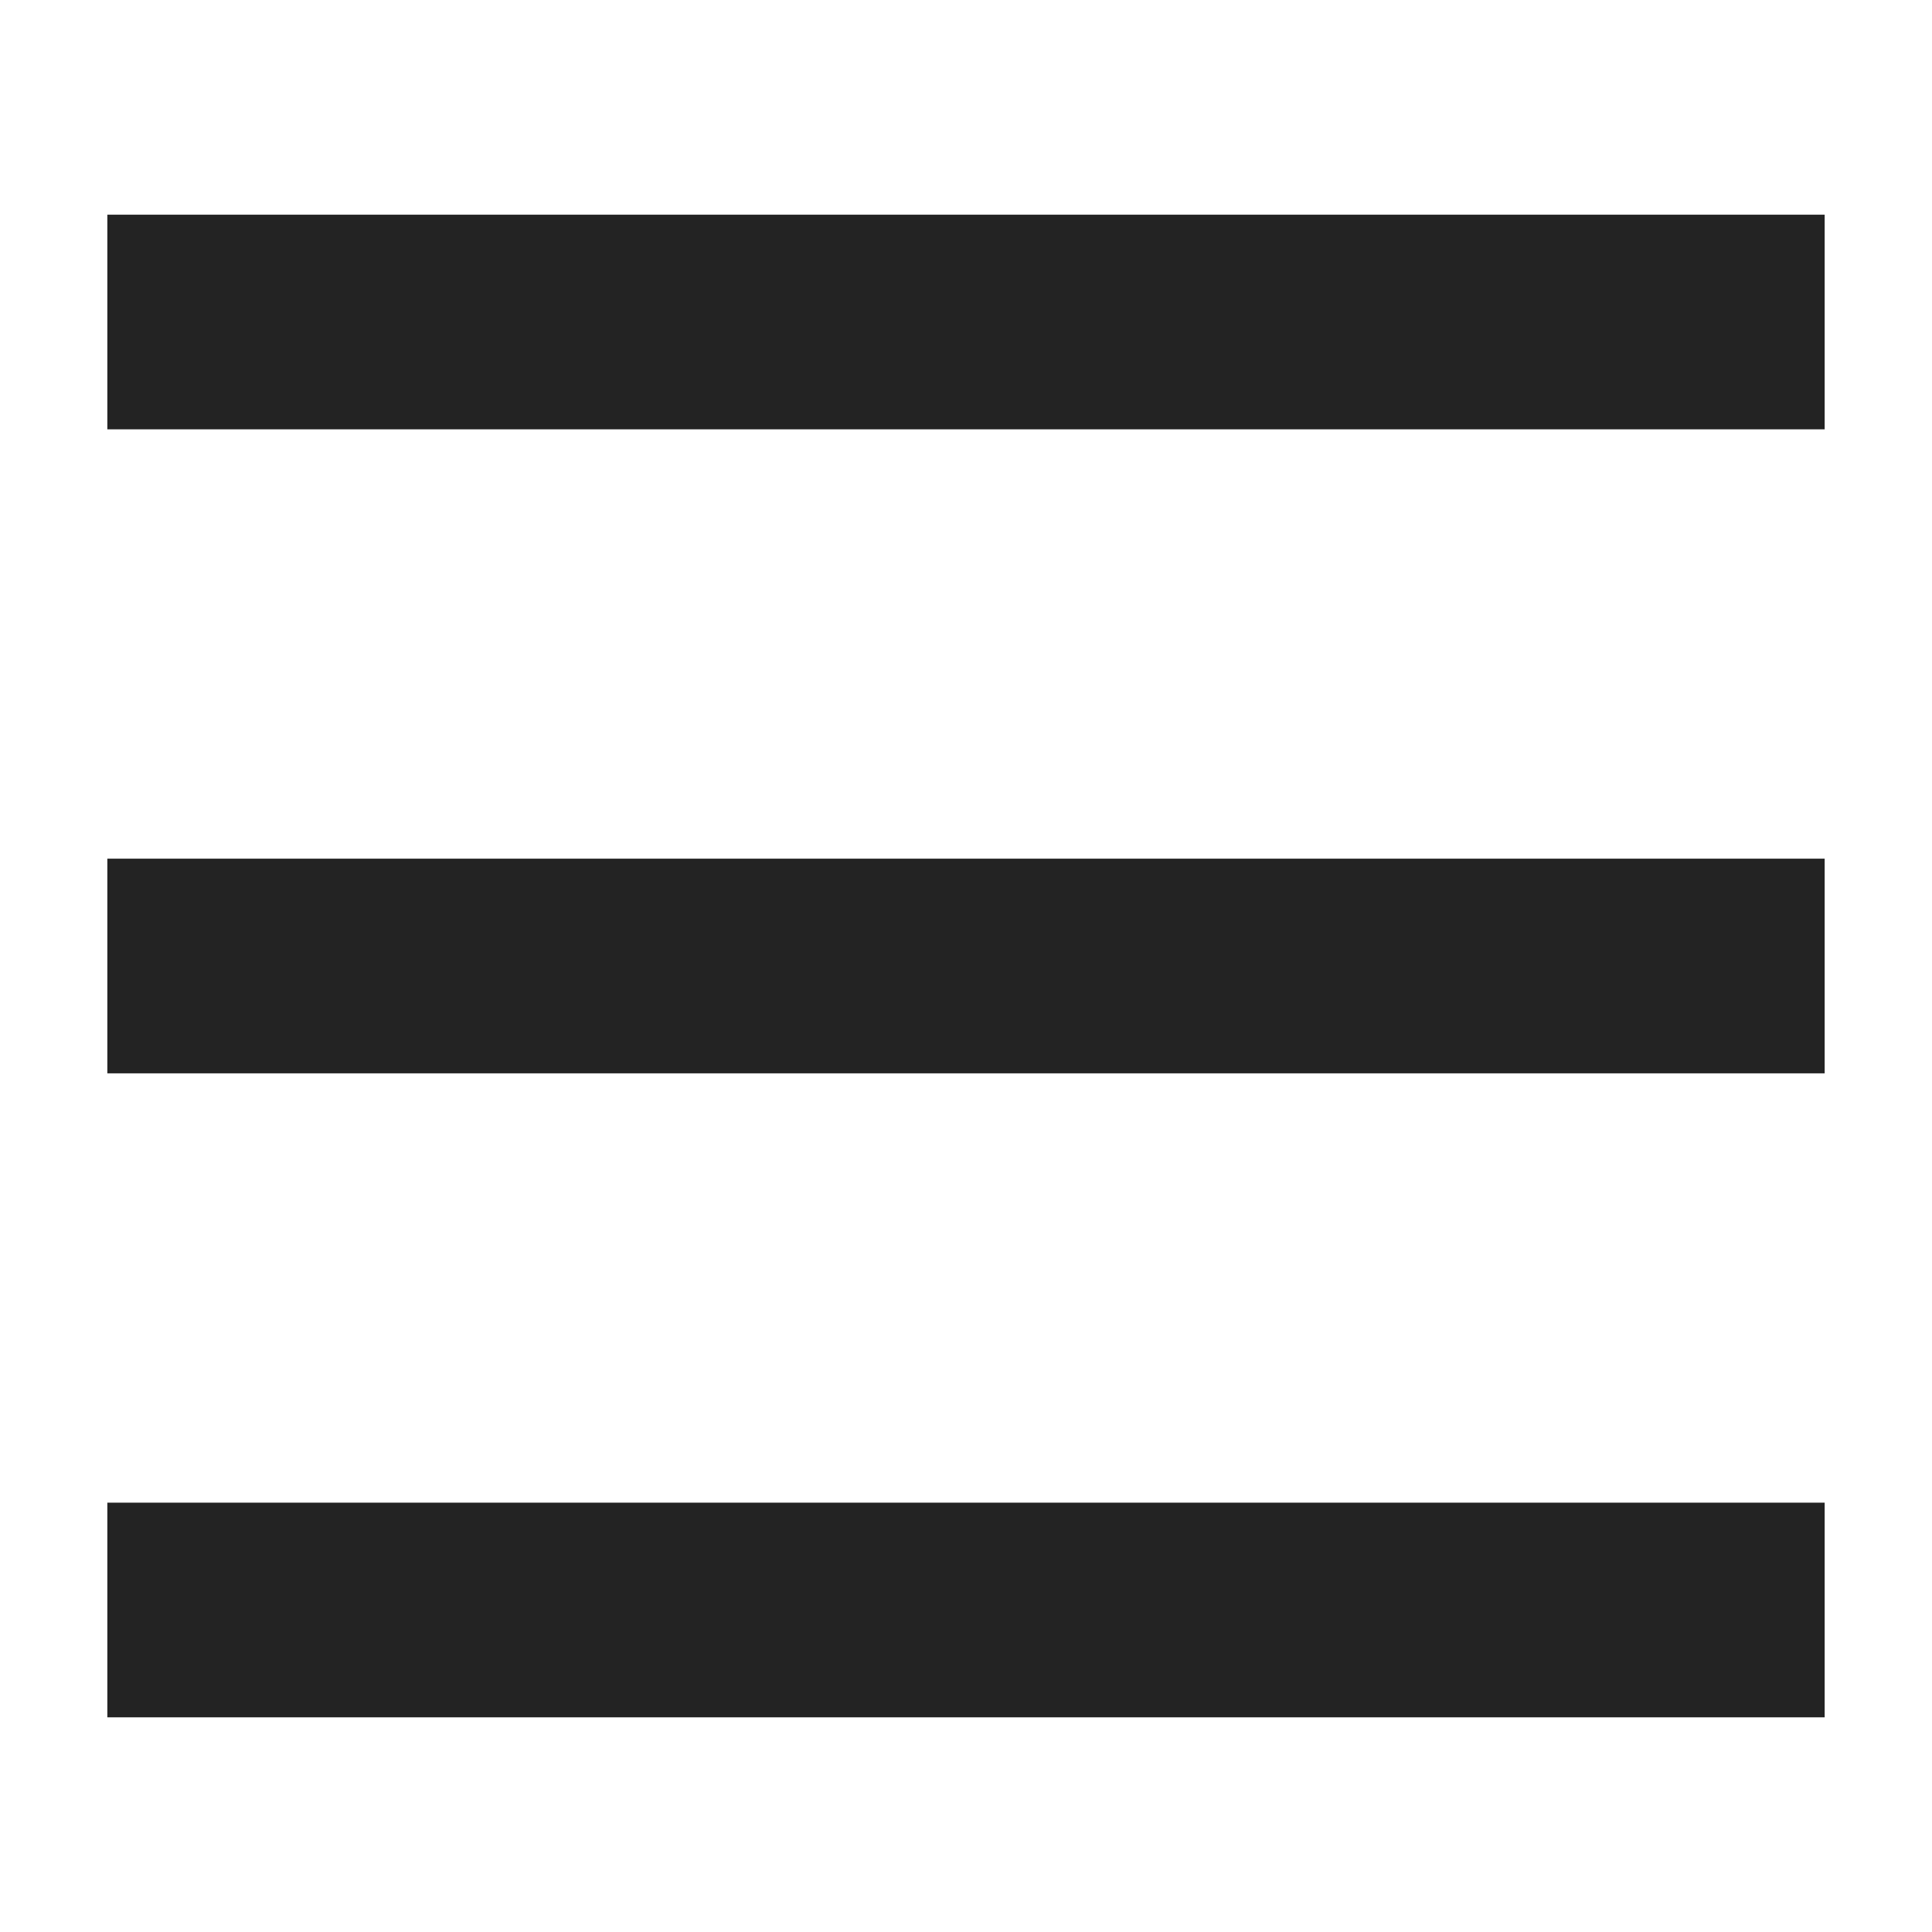
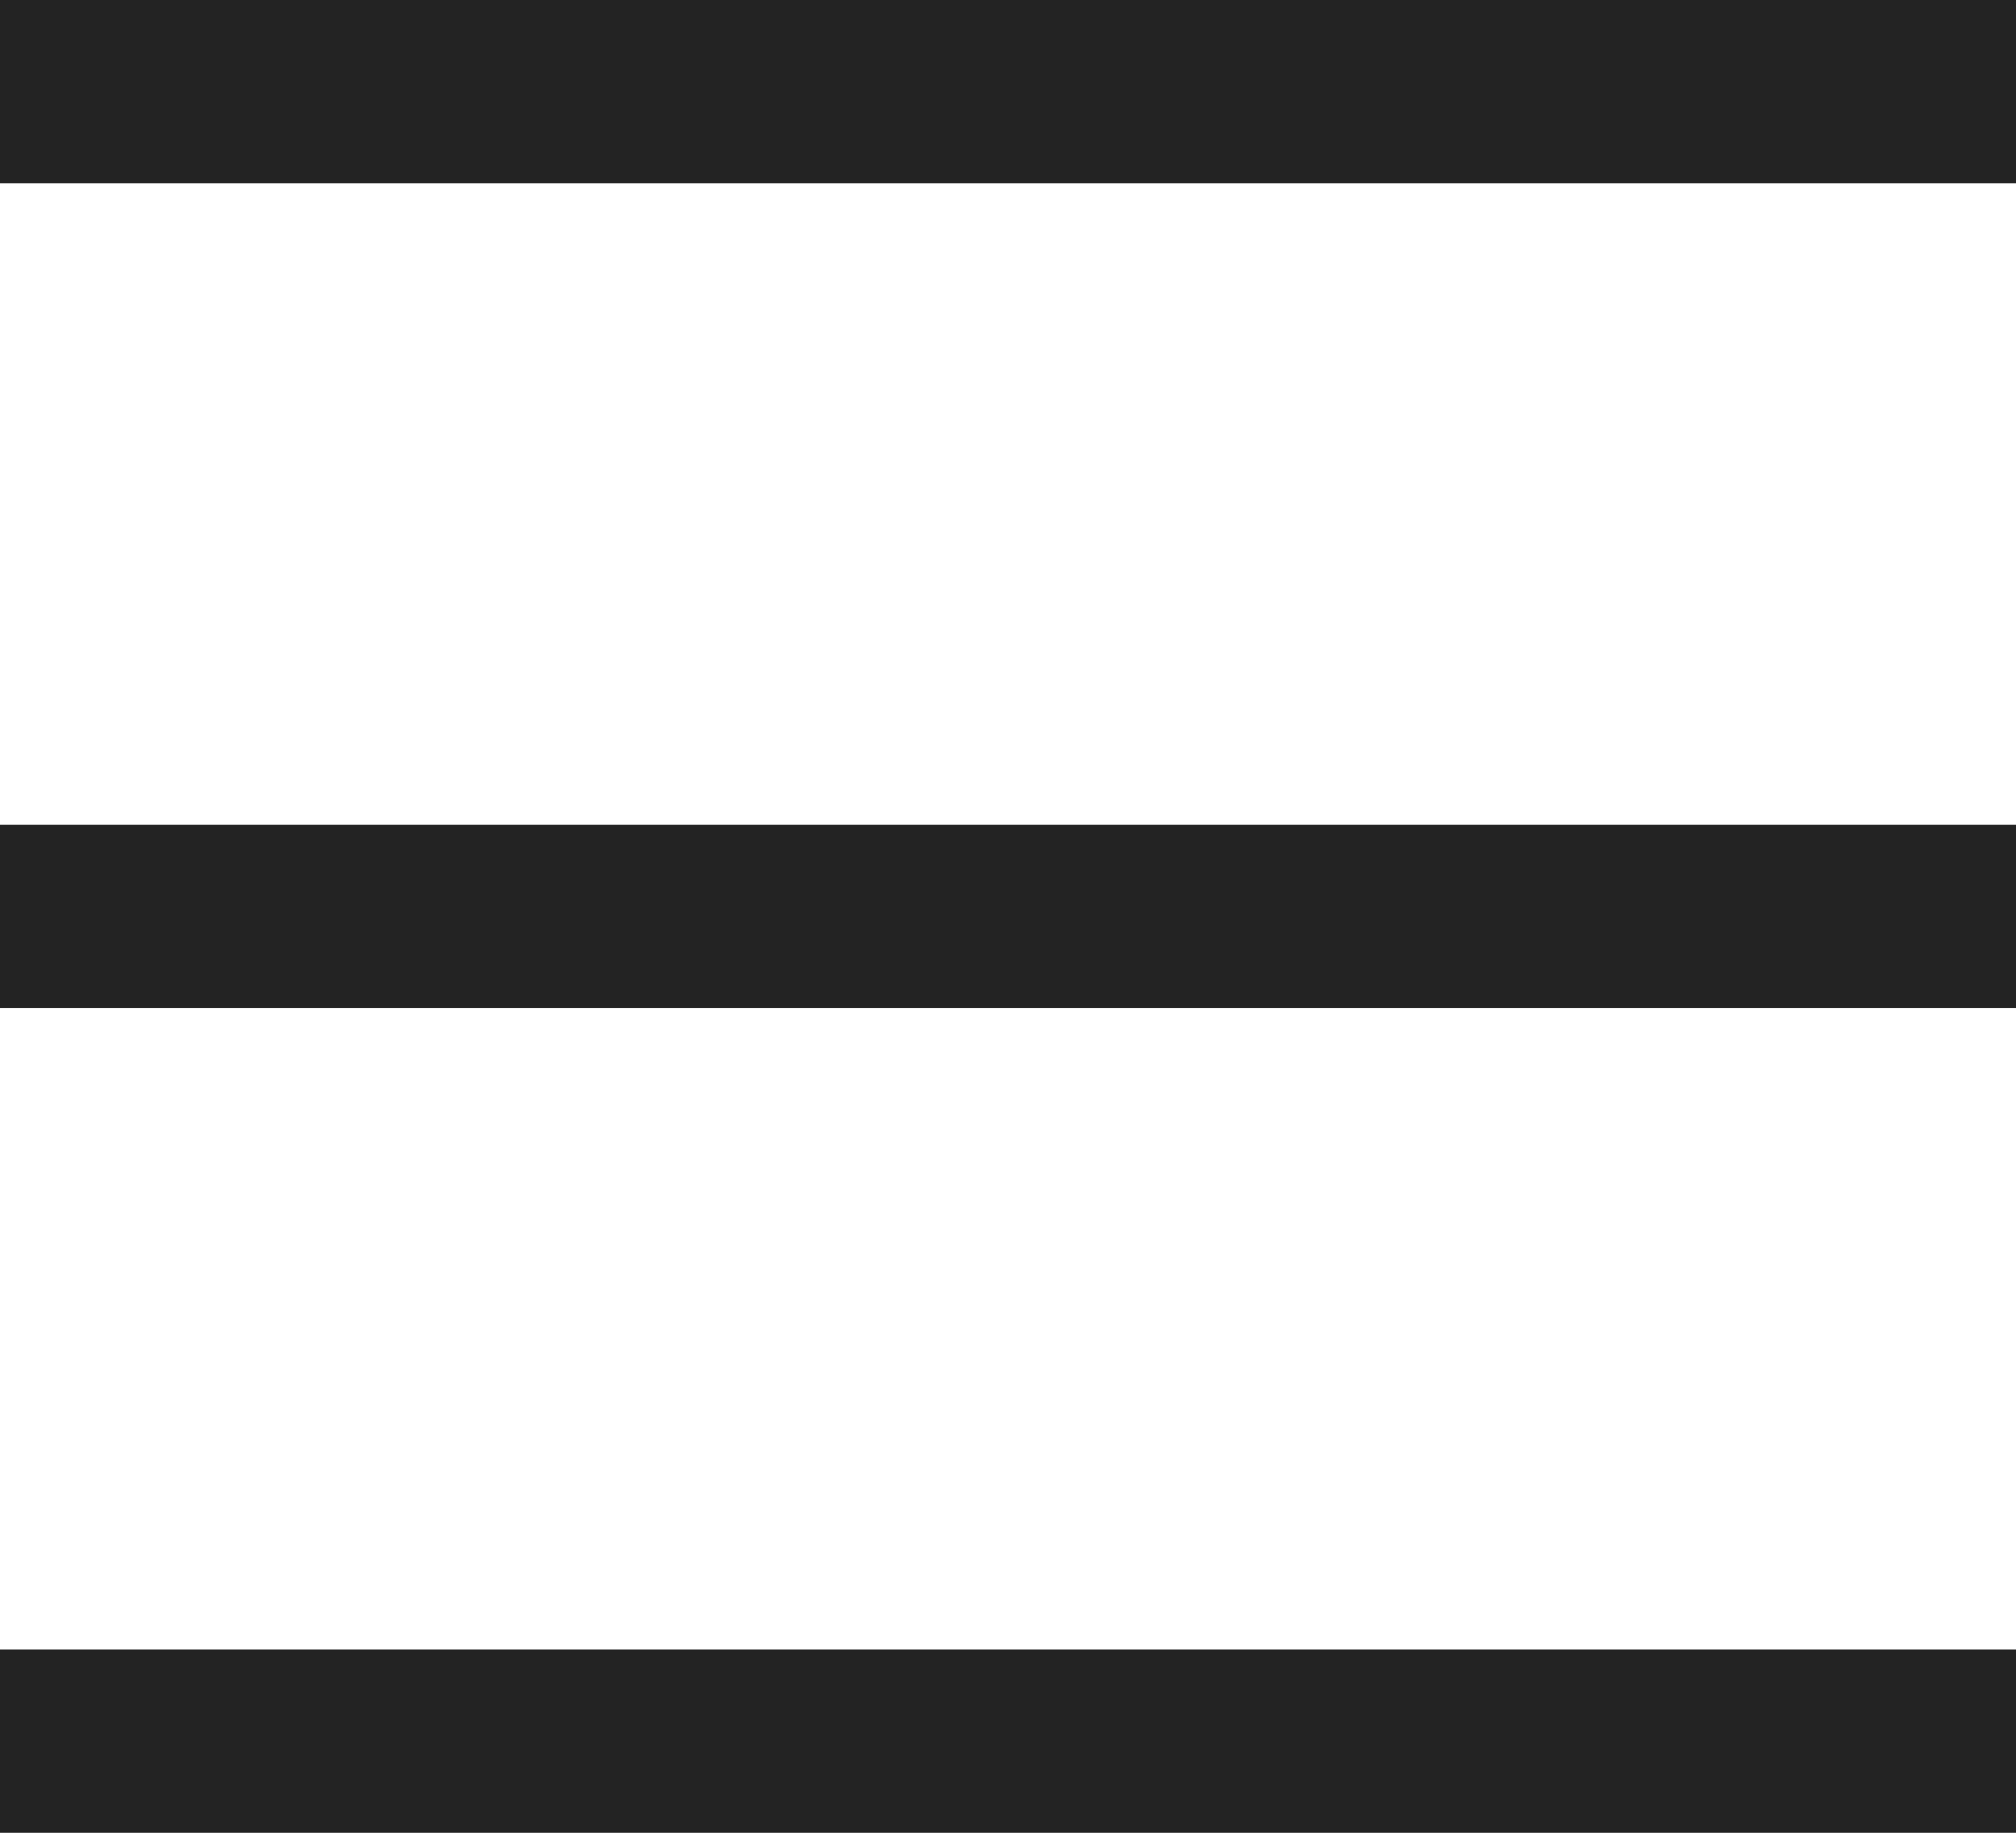
- <svg xmlns="http://www.w3.org/2000/svg" width="18" height="18" viewBox="0 0 18 18" fill="none">
-   <path fill-rule="evenodd" clip-rule="evenodd" d="M17 4V2H1V4H17ZM17 8V10H1V8H17ZM17 14V16H1V14H17Z" fill="#232323" />
+ <svg xmlns="http://www.w3.org/2000/svg" width="22" height="20" viewBox="0 0 22 20" fill="none">
+   <line y1="1" x2="22" y2="1" stroke="#232323" stroke-width="2" />
+   <line y1="10" x2="22" y2="10" stroke="#232323" stroke-width="2" />
+   <line y1="19" x2="22" y2="19" stroke="#232323" stroke-width="2" />
</svg>
